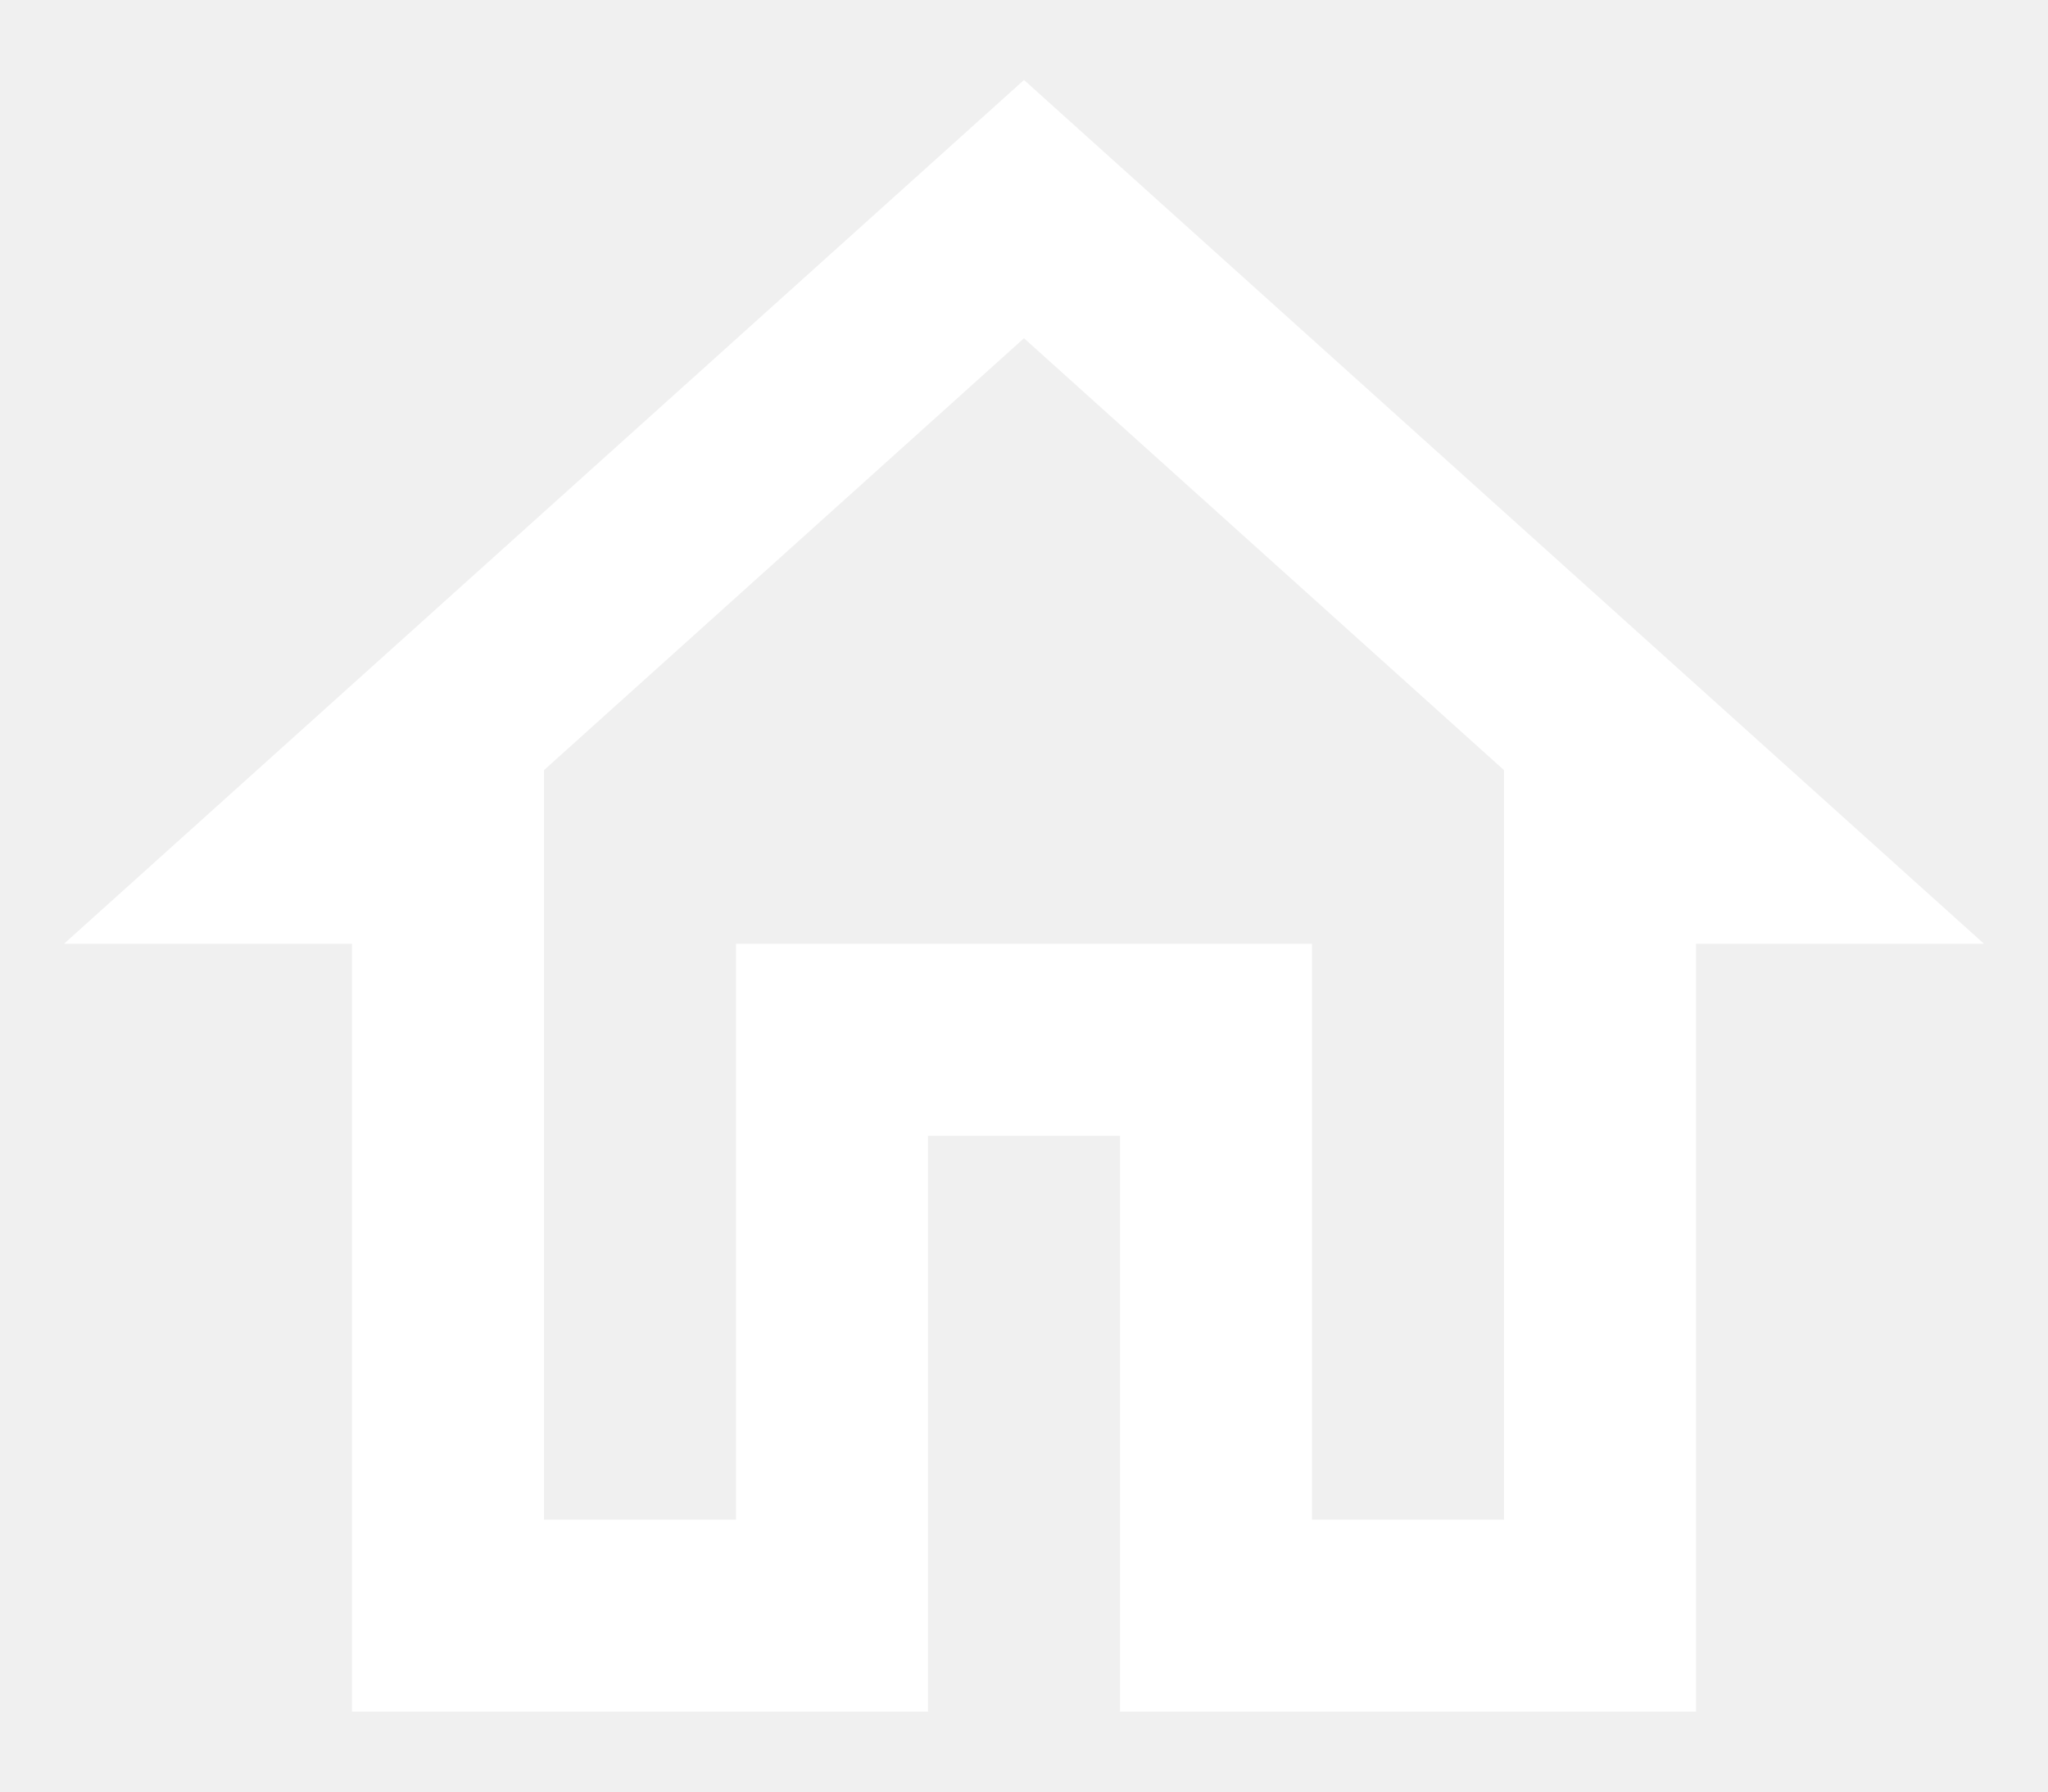
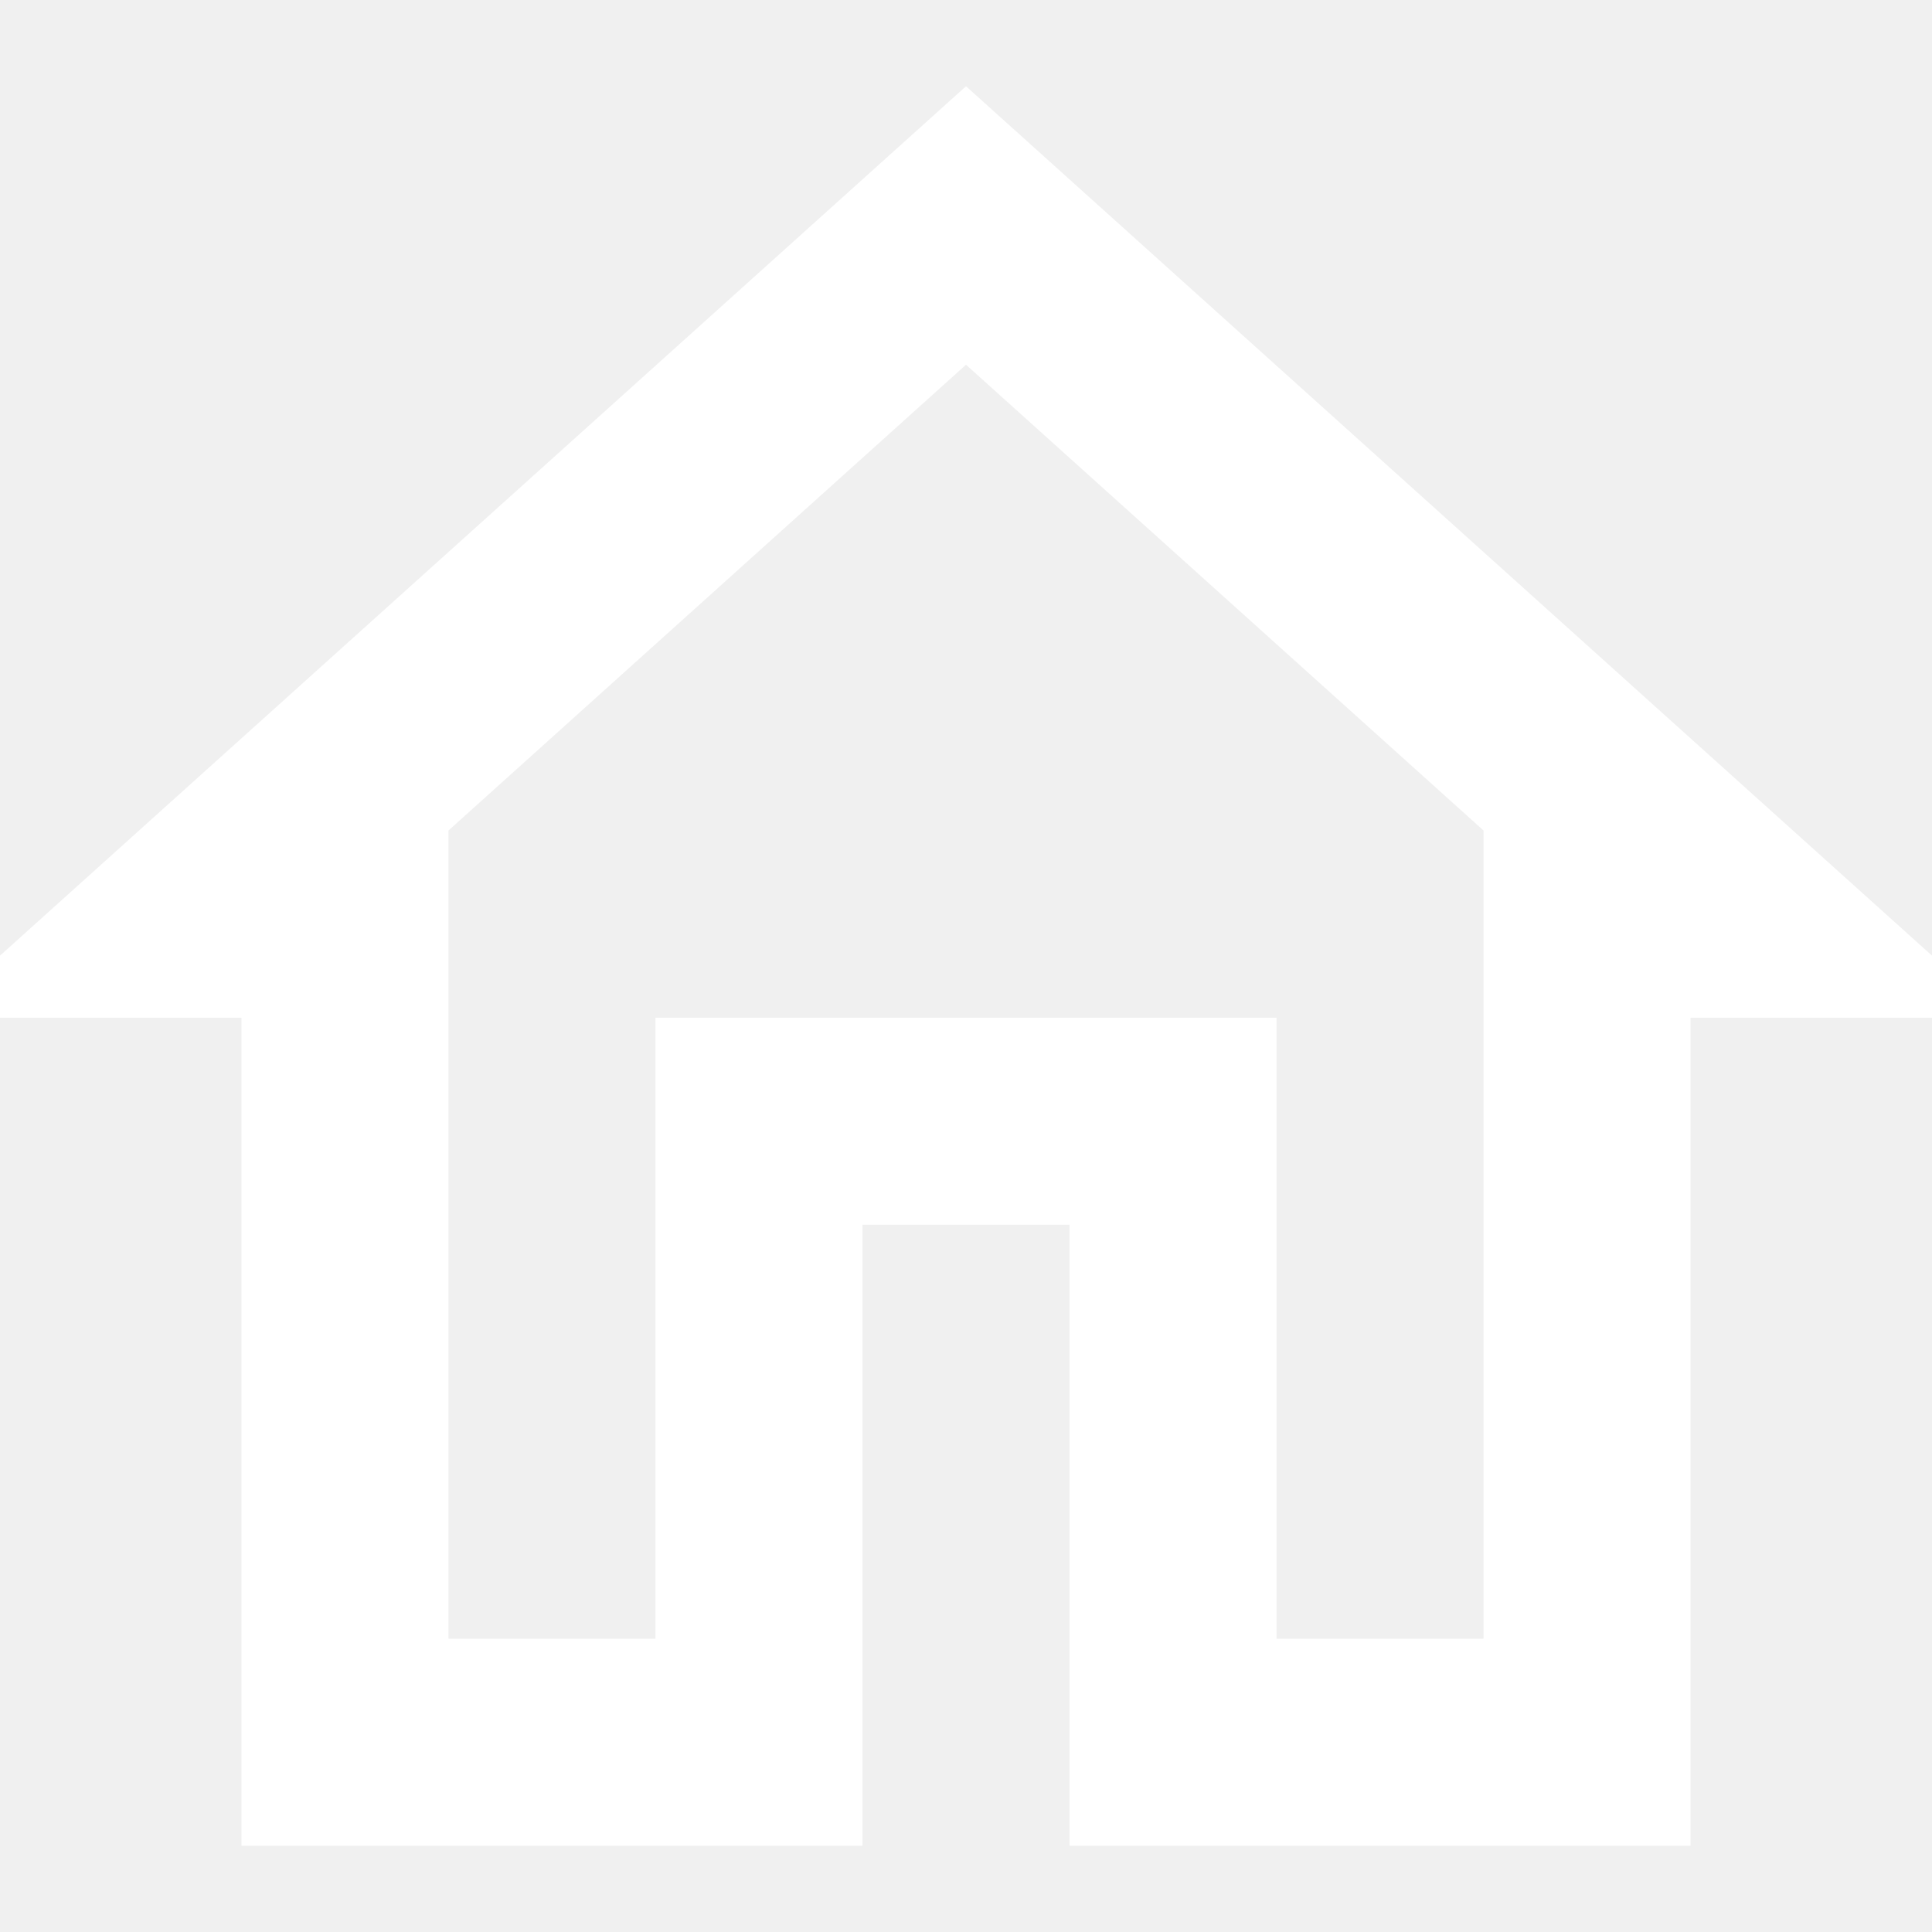
- <svg xmlns="http://www.w3.org/2000/svg" width="16" height="14" viewBox="0 0 16 14" fill="none">
+ <svg xmlns="http://www.w3.org/2000/svg" width="14" height="14" viewBox="1 0 14 14" fill="none">
  <path d="M8 2.643L11.75 6.018V11.875H10.25V7.375H5.75V11.875H4.25V6.018L8 2.643ZM8 0.625L0.5 7.375H2.75V13.375H7.25V8.875H8.75V13.375H13.25V7.375H15.5L8 0.625Z" fill="white" />
</svg>
